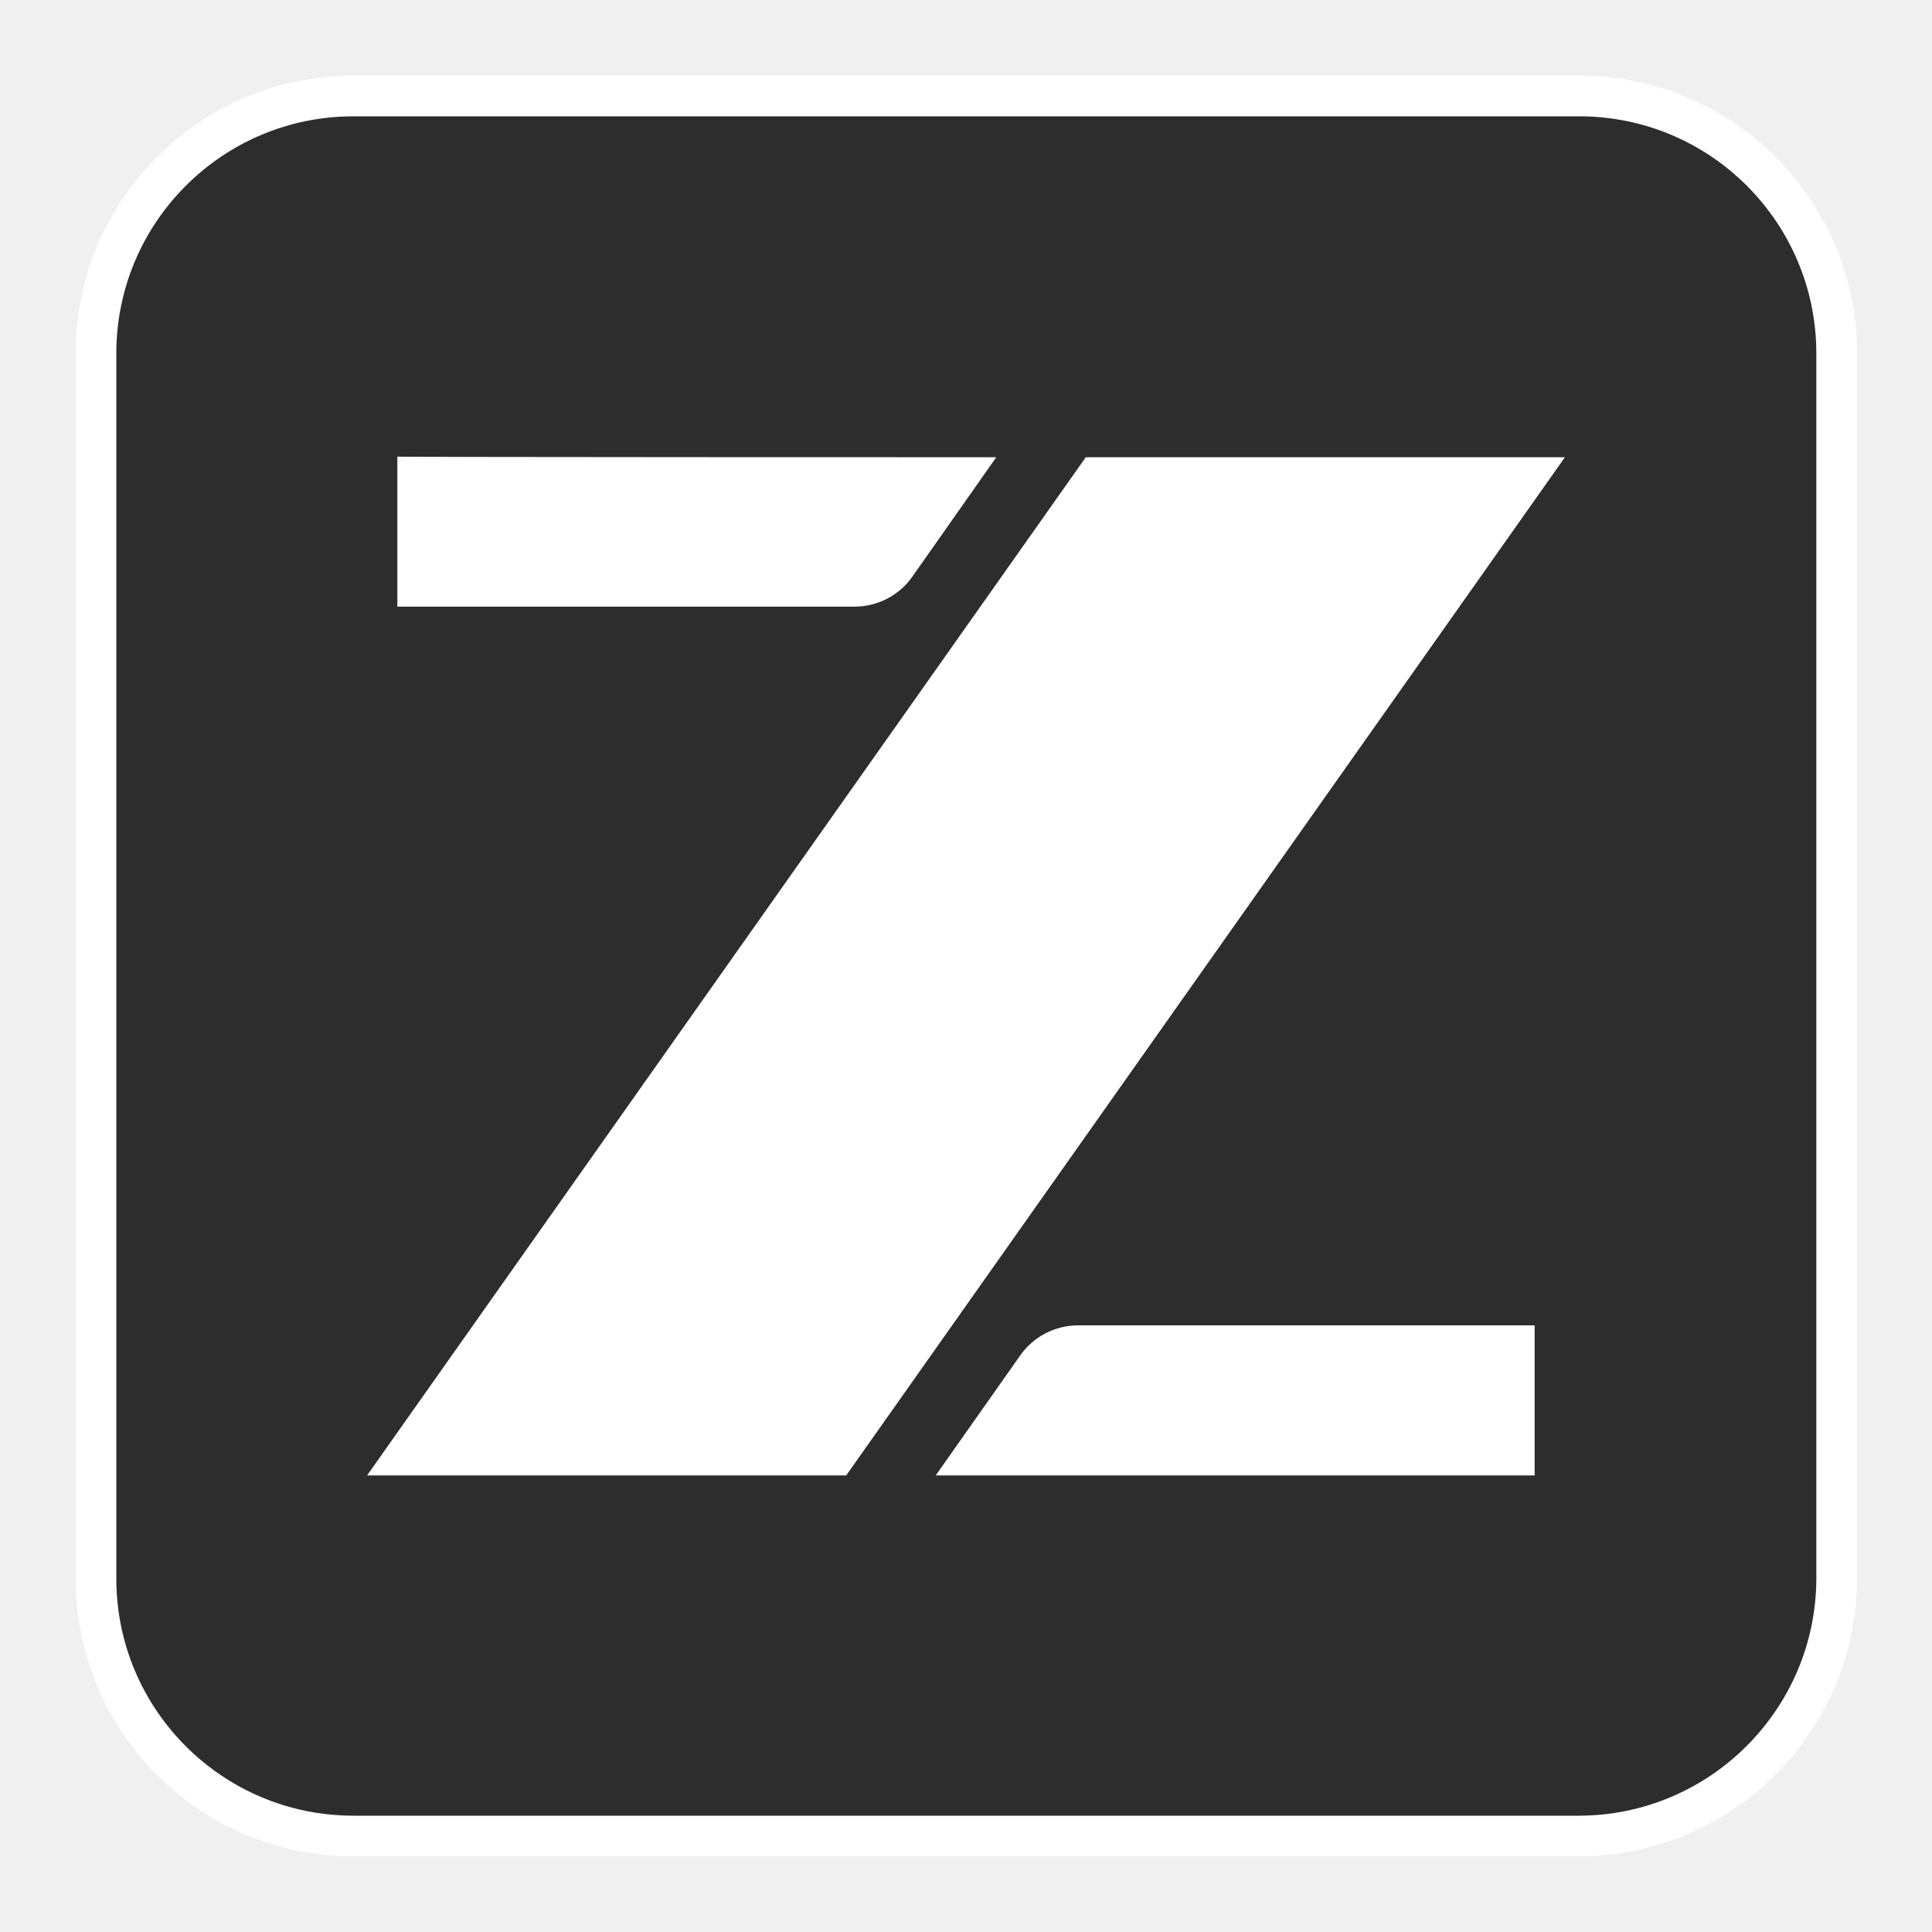
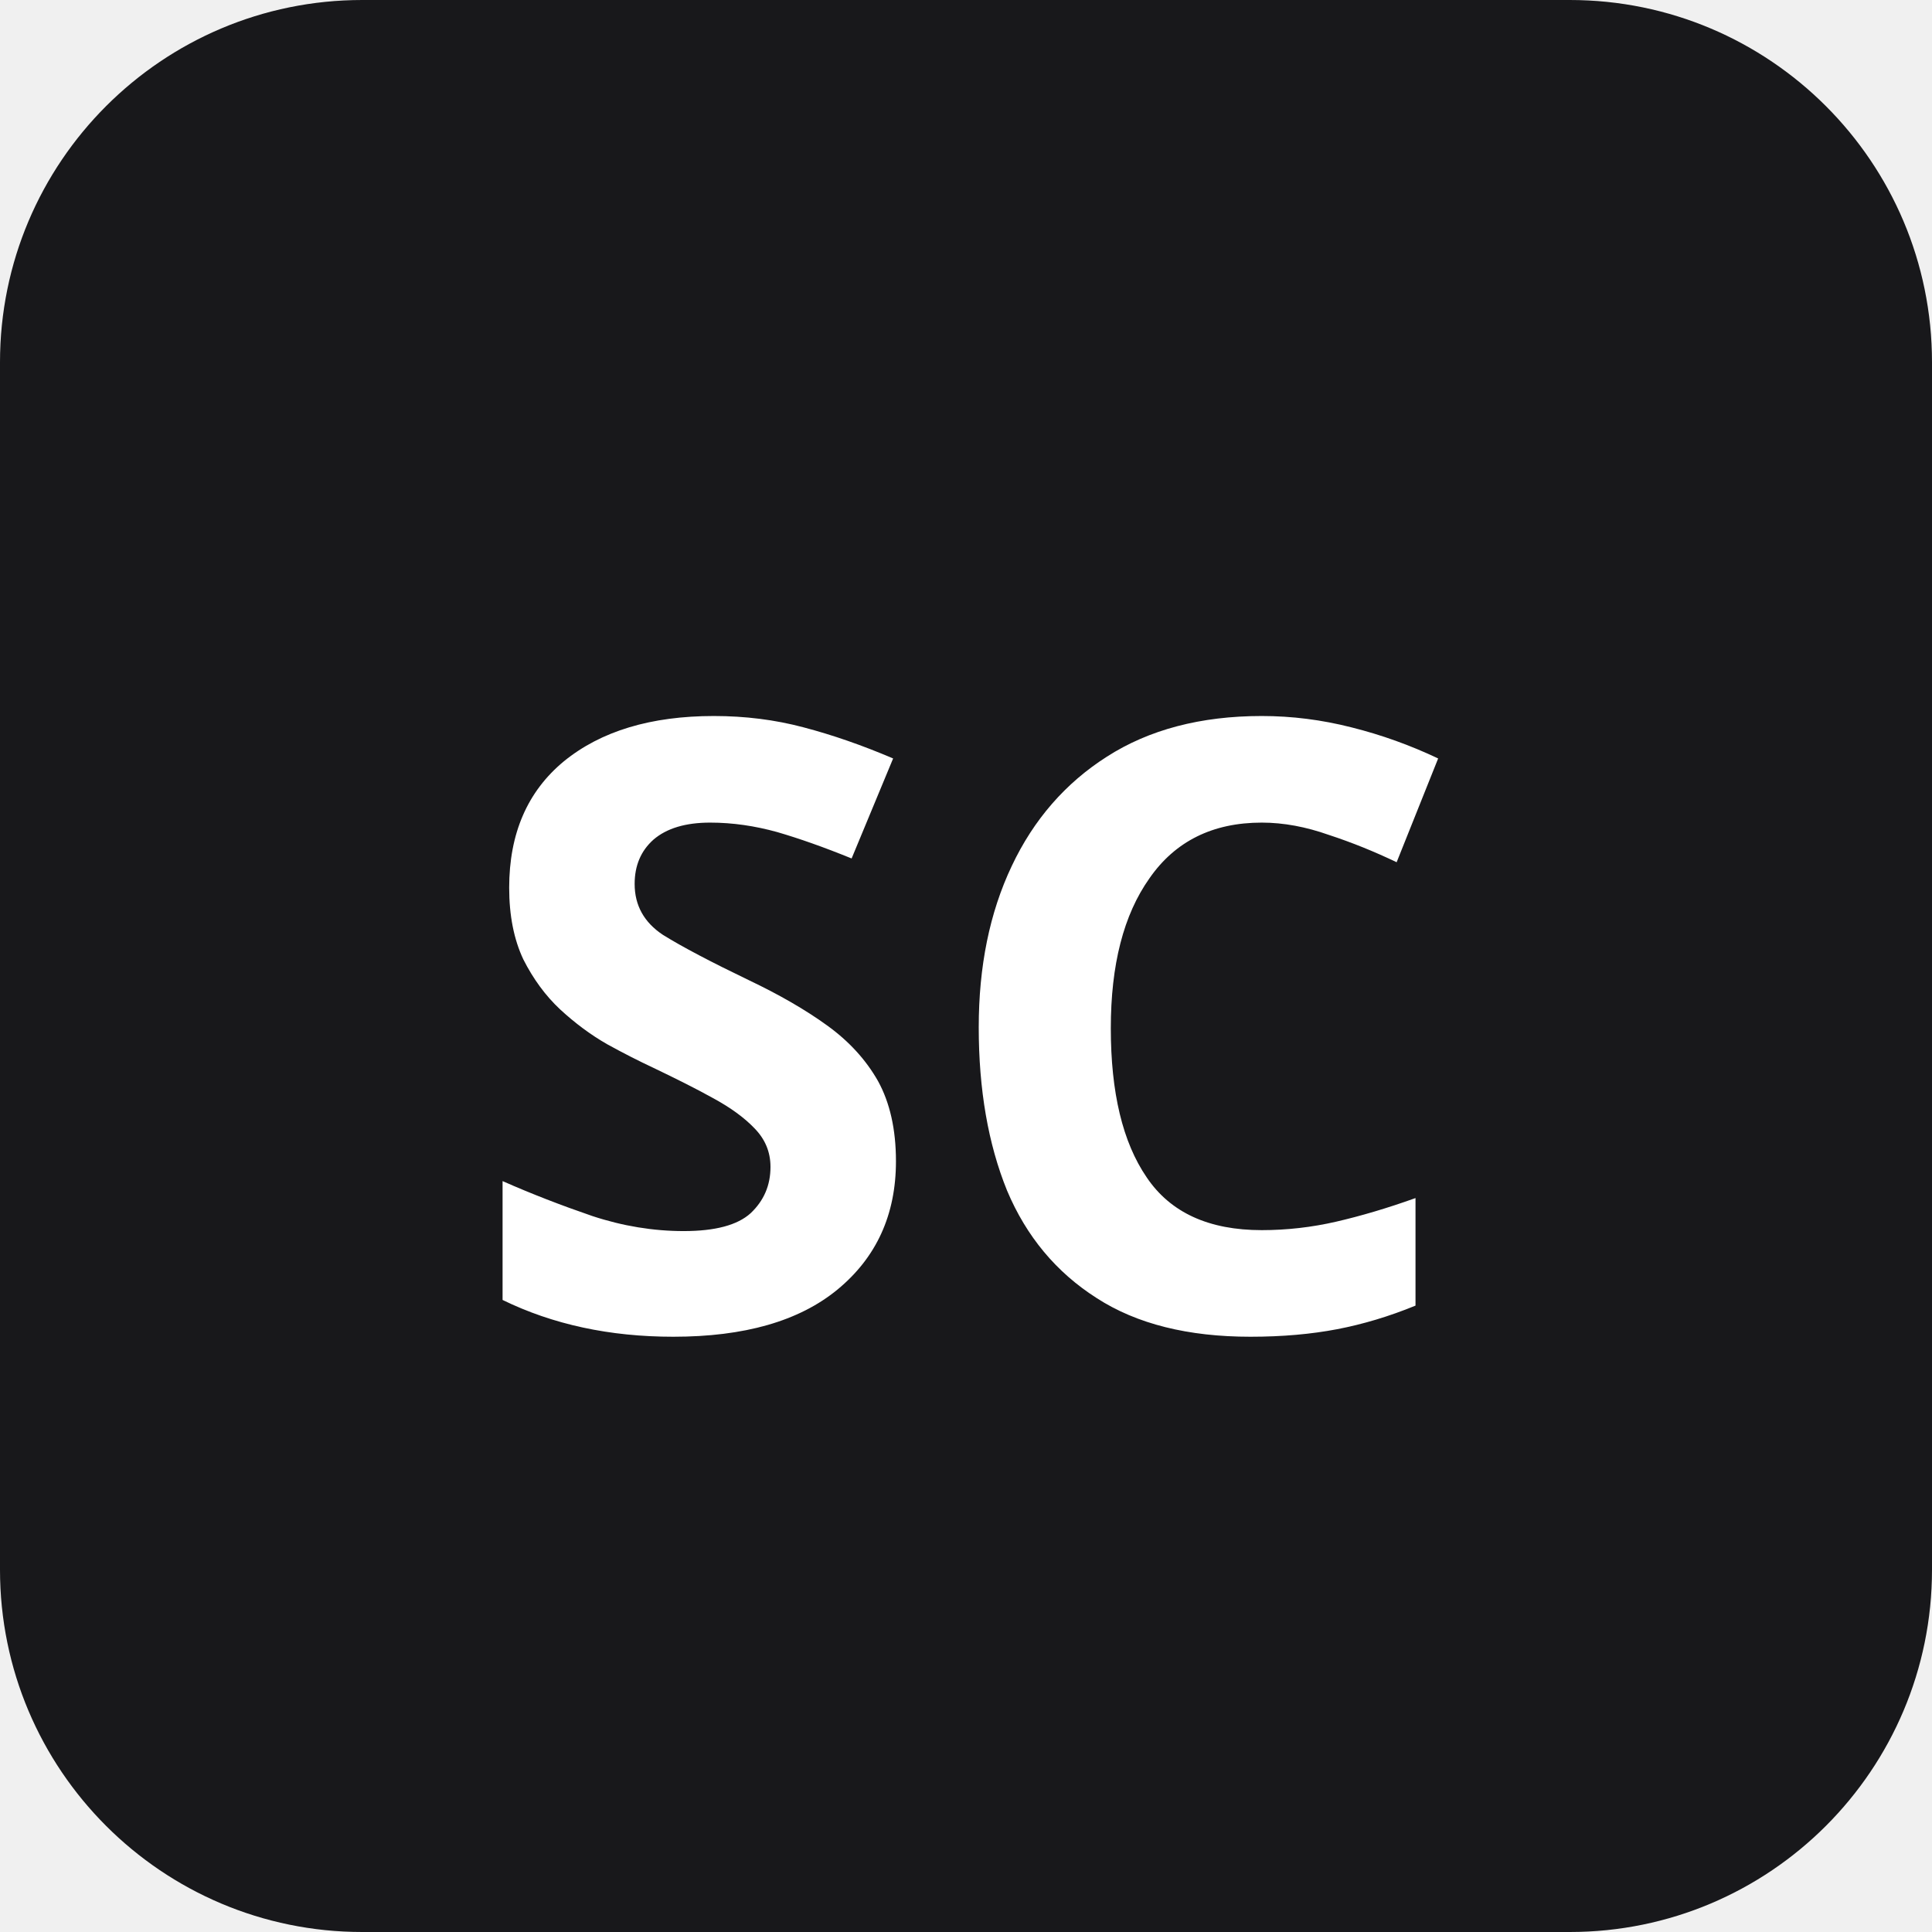
- <svg xmlns="http://www.w3.org/2000/svg" version="1.1" x="0px" y="0px" viewBox="0 0 30 30" style="enable-background:new 0 0 30 30;" xml:space="preserve">
-   <defs>
-     <style type="text/css">
-     .st194{fill:#2D2D2D;stroke:#FFFFFF;stroke-width:0.632;stroke-miterlimit:10;}
-     .st23{fill:#FFFFFF;}
- 
-     .z-breathe {
-       animation: breathe 2.5s ease-in-out infinite;
-     }
- 
-     @keyframes breathe {
-       0%, 100% { opacity: 0.7; }
-       50% { opacity: 1; }
-     }
-   </style>
-   </defs>
-   <g>
-     <path class="st194" d="M24.51,28.51H5.49c-2.21,0-4-1.79-4-4V5.49c0-2.21,1.79-4,4-4h19.03c2.21,0,4,1.79,4,4v19.03     C28.51,26.72,26.72,28.51,24.51,28.51z" />
-     <g class="z-breathe">
-       <path class="st23" d="M15.47,7.1l-1.3,1.85c-0.2,0.29-0.54,0.47-0.9,0.47h-7.1V7.09C6.16,7.1,15.47,7.1,15.47,7.1z" />
-       <polygon class="st23" points="24.3,7.1 13.14,22.91 5.7,22.91 16.86,7.1" />
-       <path class="st23" d="M14.53,22.91l1.31-1.86c0.2-0.29,0.54-0.47,0.9-0.47h7.09v2.33H14.53z" />
-     </g>
-   </g>
+ <svg xmlns="http://www.w3.org/2000/svg" viewBox="0 0 32 32">
+   <rect width="32" height="32" rx="6" fill="#18181b" />
+   <text x="16" y="22" text-anchor="middle" font-family="system-ui, sans-serif" font-size="14" font-weight="700" fill="#ffffff">SC</text>
</svg>
